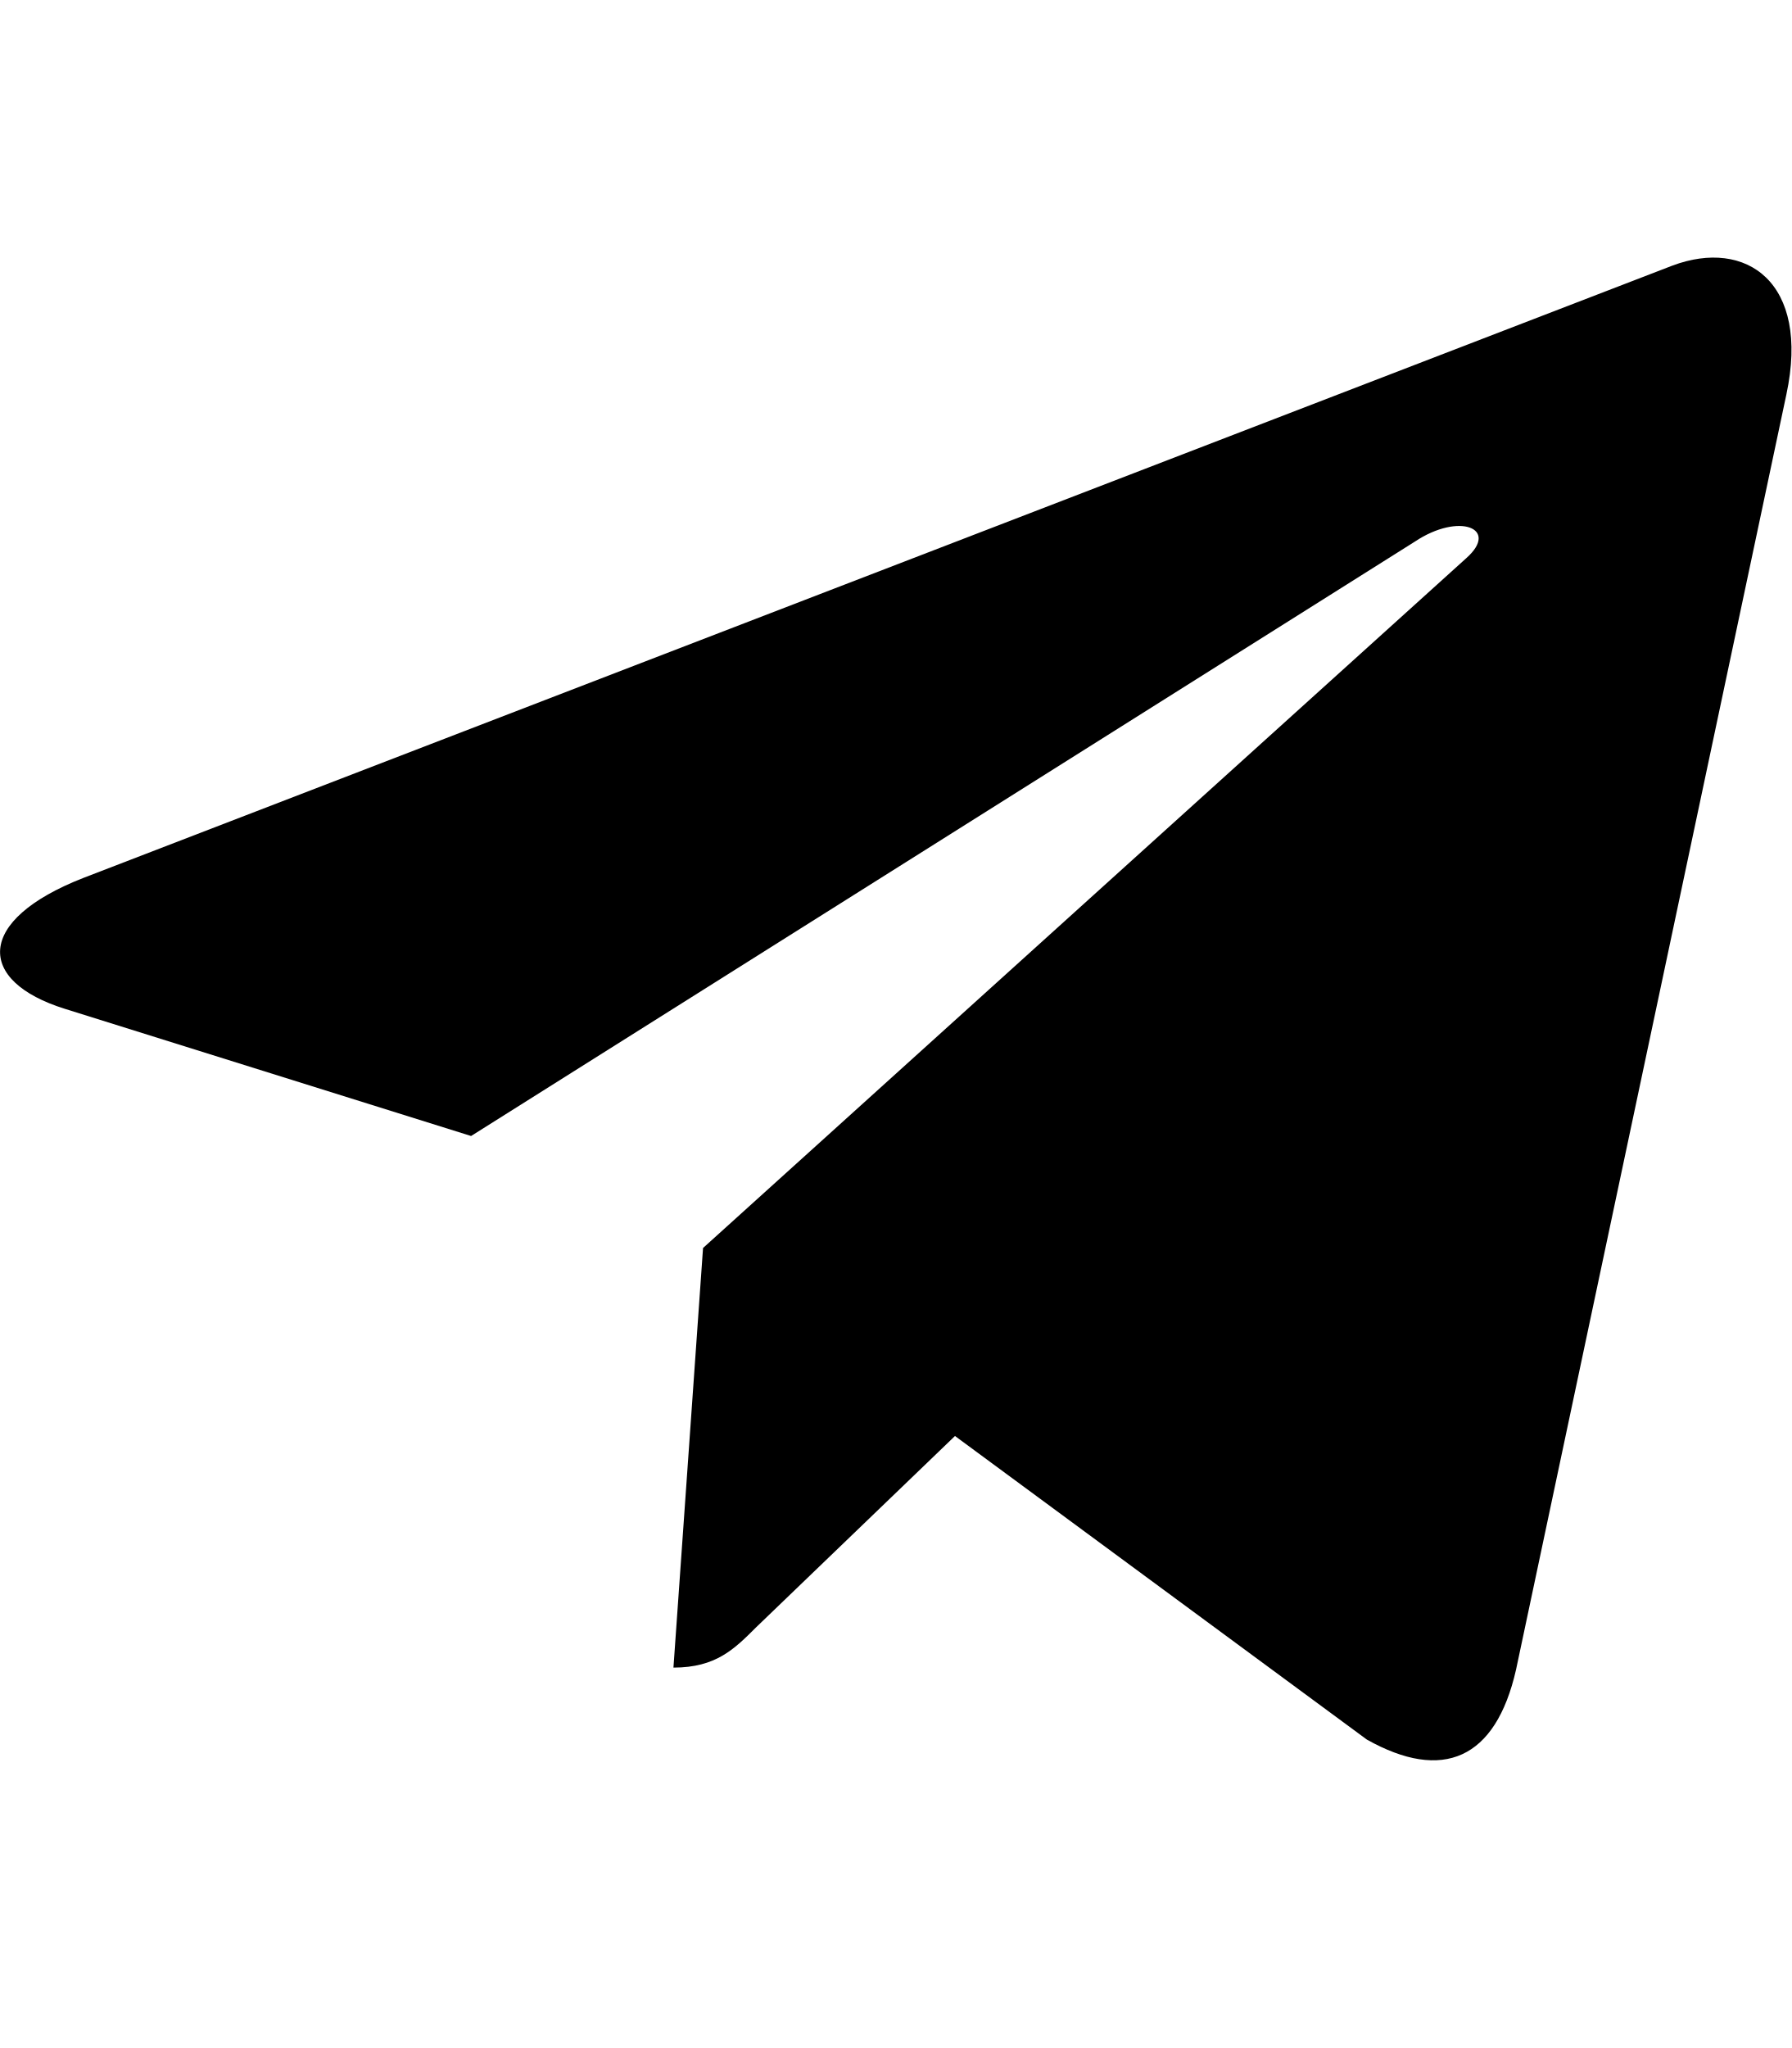
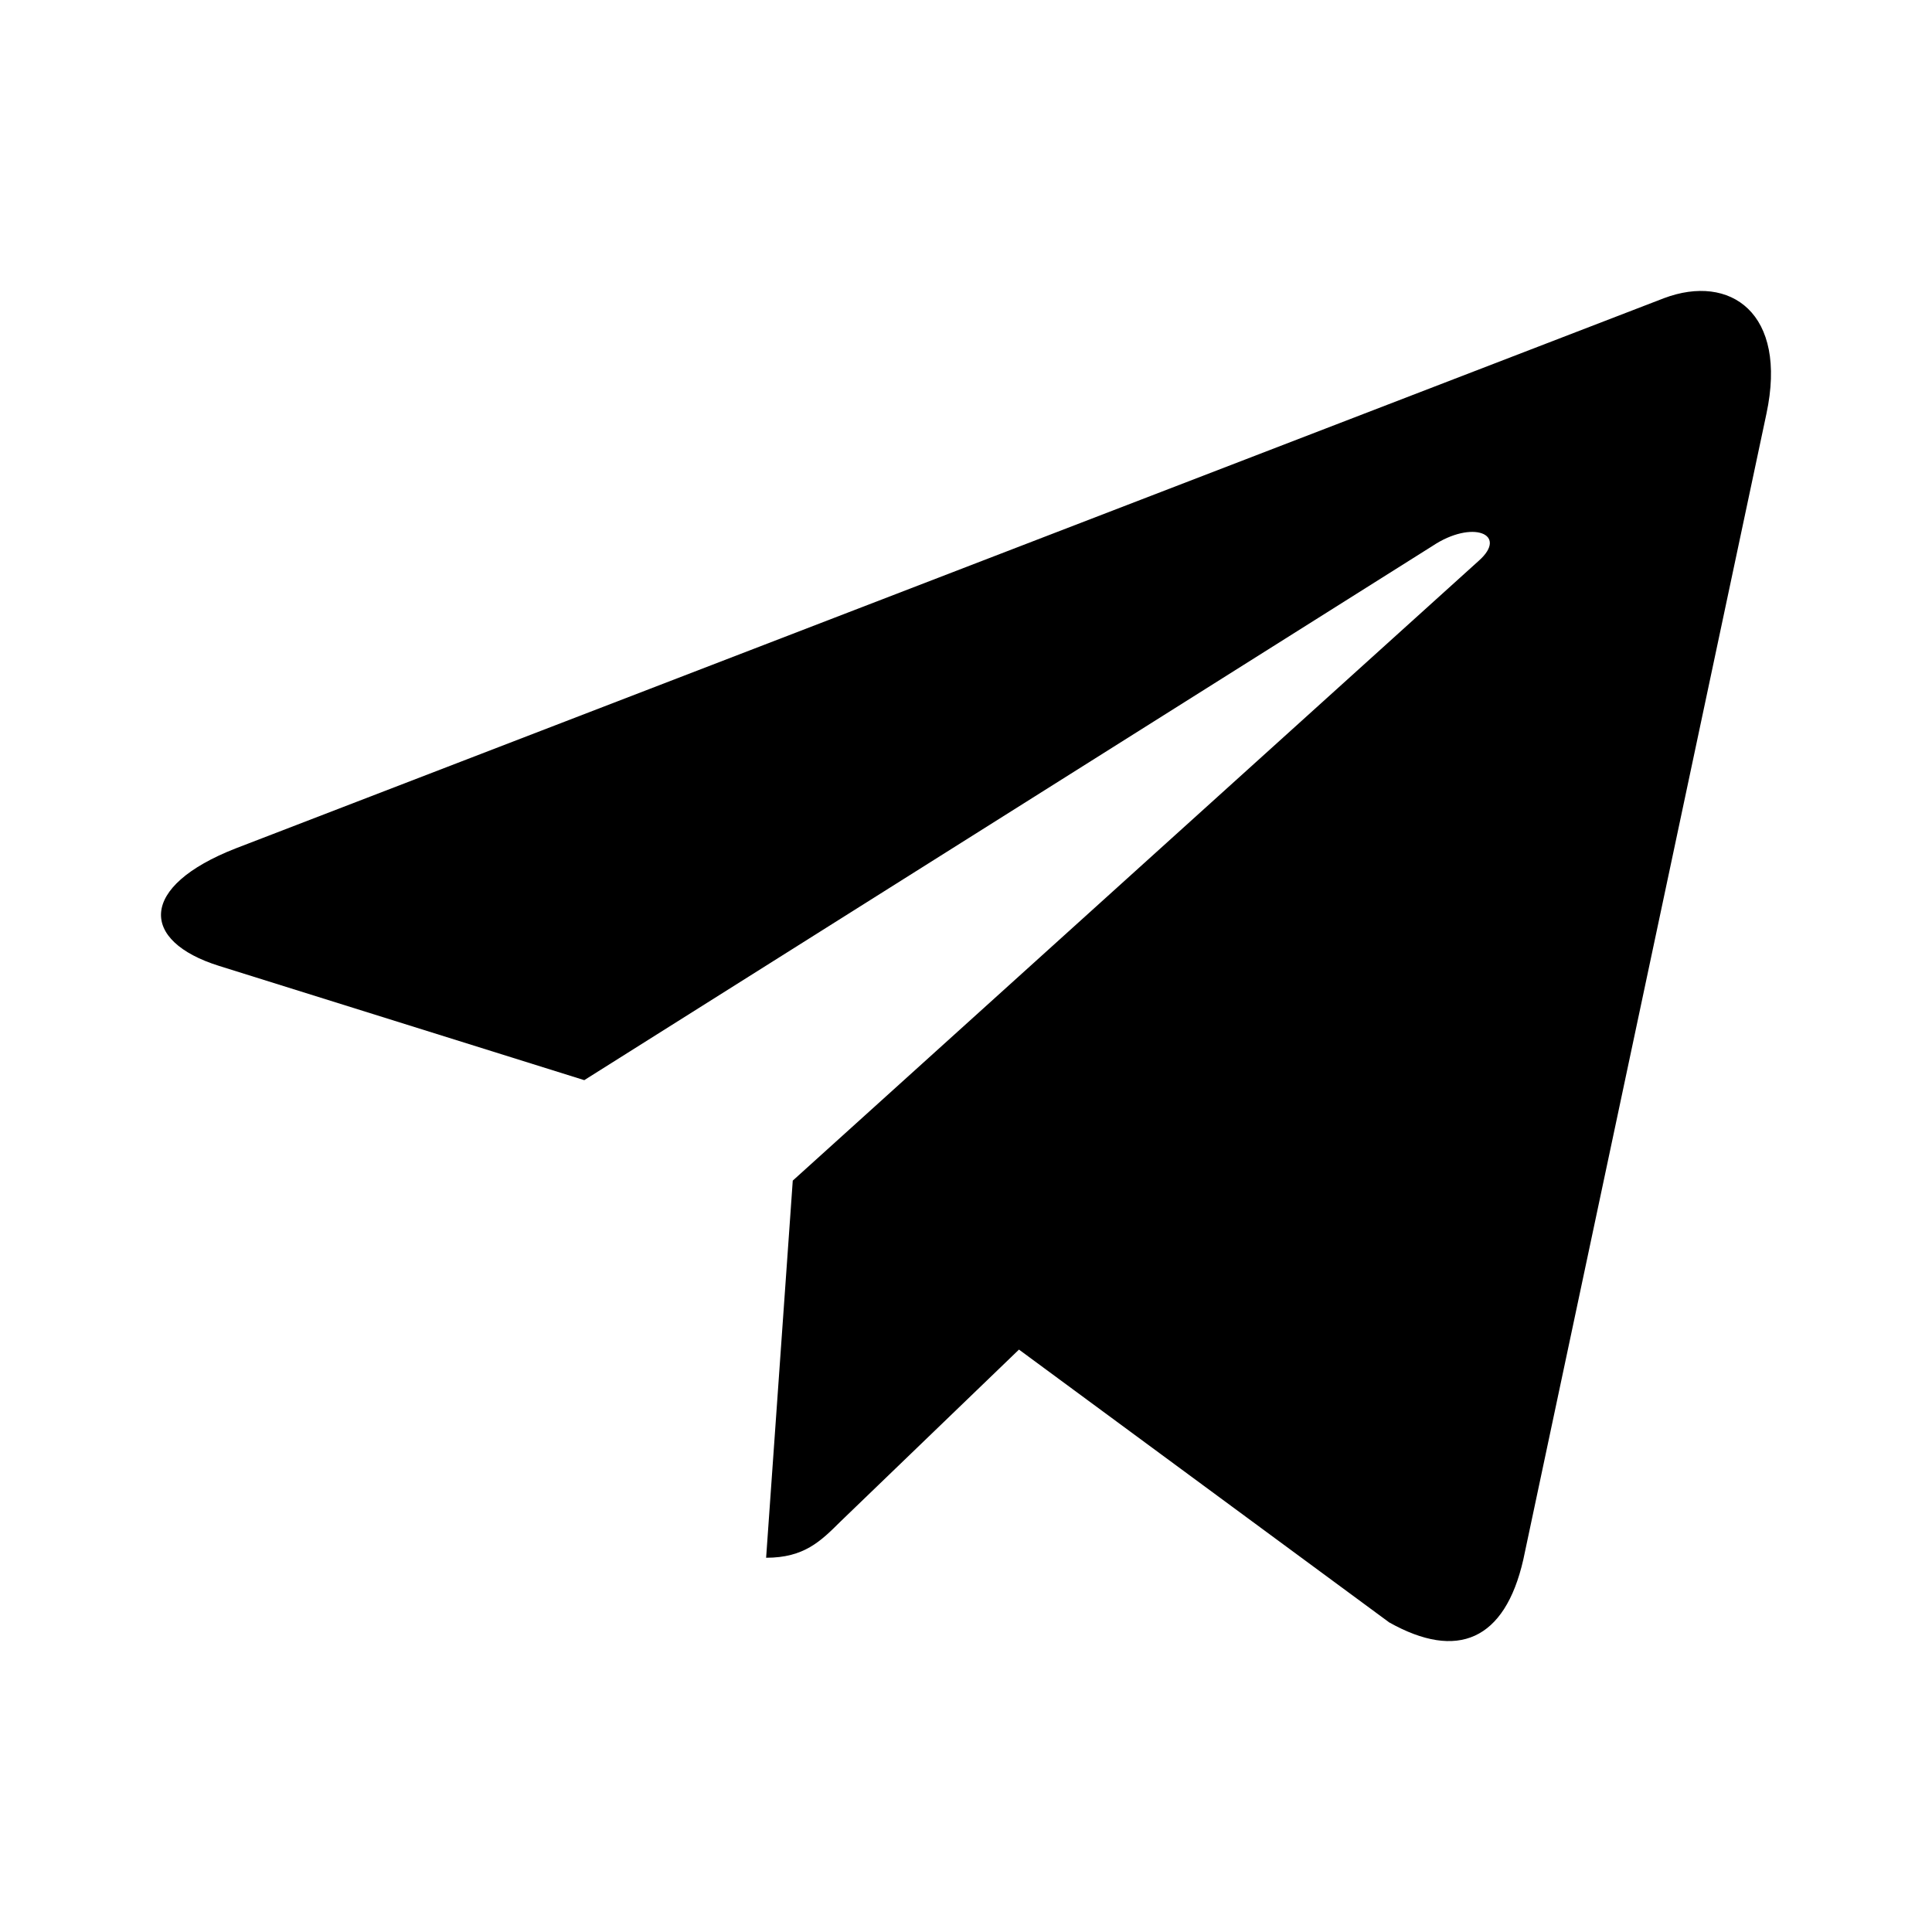
- <svg xmlns="http://www.w3.org/2000/svg" viewBox="0 0 448 512">
-   <path d="M446.7 98.6l-67.6 318.8c-5.1 22.5-18.4 28.1-37.3 17.5l-103-75.9-49.7 47.8c-5.5 5.5-10.1 10.1-20.7 10.1l7.4-104.9 190.9-172.5c8.3-7.4-1.8-11.5-12.9-4.1L117.8 284 16.2 252.2c-22.1-6.9-22.5-22.1 4.6-32.7L418.2 66.4c18.4-6.9 34.5 4.1 28.5 32.2z" />
+ <svg xmlns="http://www.w3.org/2000/svg" version="1.1" id="icon_telegram_alt" x="0px" y="0px" width="24px" height="24px" viewBox="0 0 24 24" enable-background="new 0 0 24 24" xml:space="preserve">
+   <path d="M21.943,5.141l-3.02,14.233c-0.229,1.004-0.82,1.255-1.666,0.78l-4.599-3.389L10.442,18.9  c-0.246,0.244-0.451,0.451-0.925,0.451l0.331-4.685l8.523-7.701c0.371-0.33-0.08-0.514-0.576-0.183L7.258,13.418l-4.536-1.419  c-0.986-0.308-1.004-0.987,0.206-1.46l17.743-6.835C21.492,3.395,22.211,3.886,21.943,5.141z" />
</svg>
